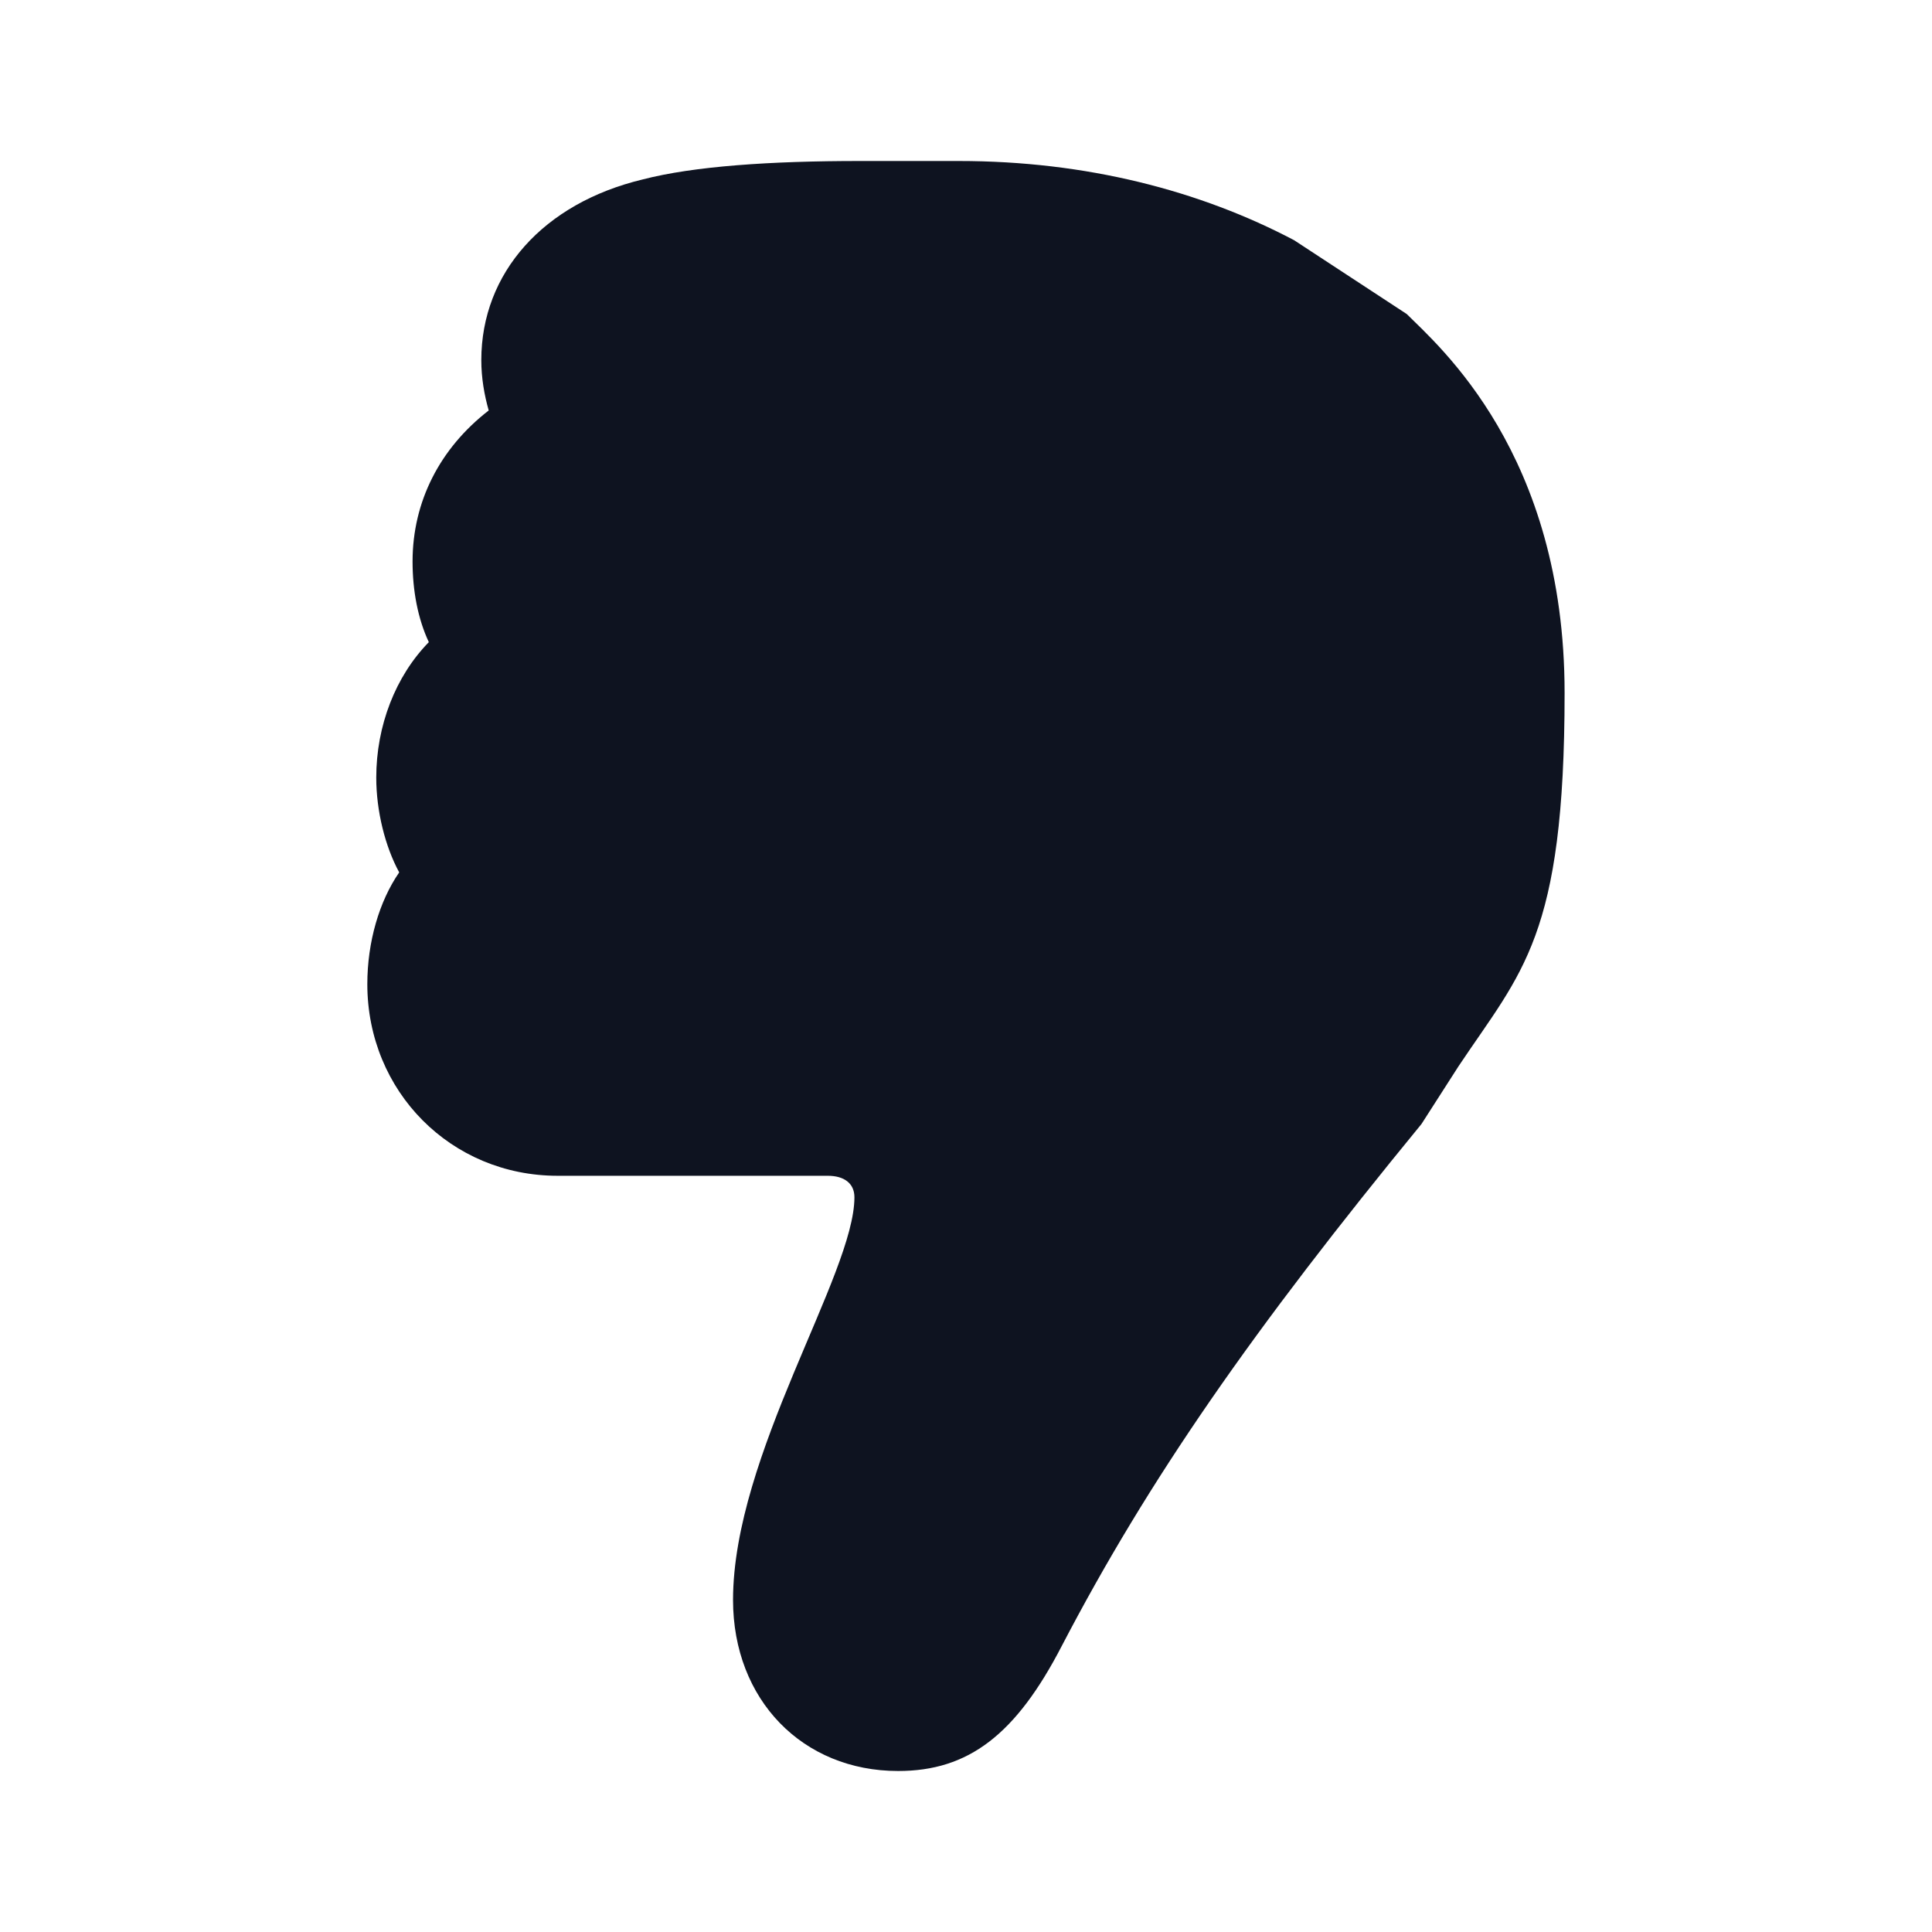
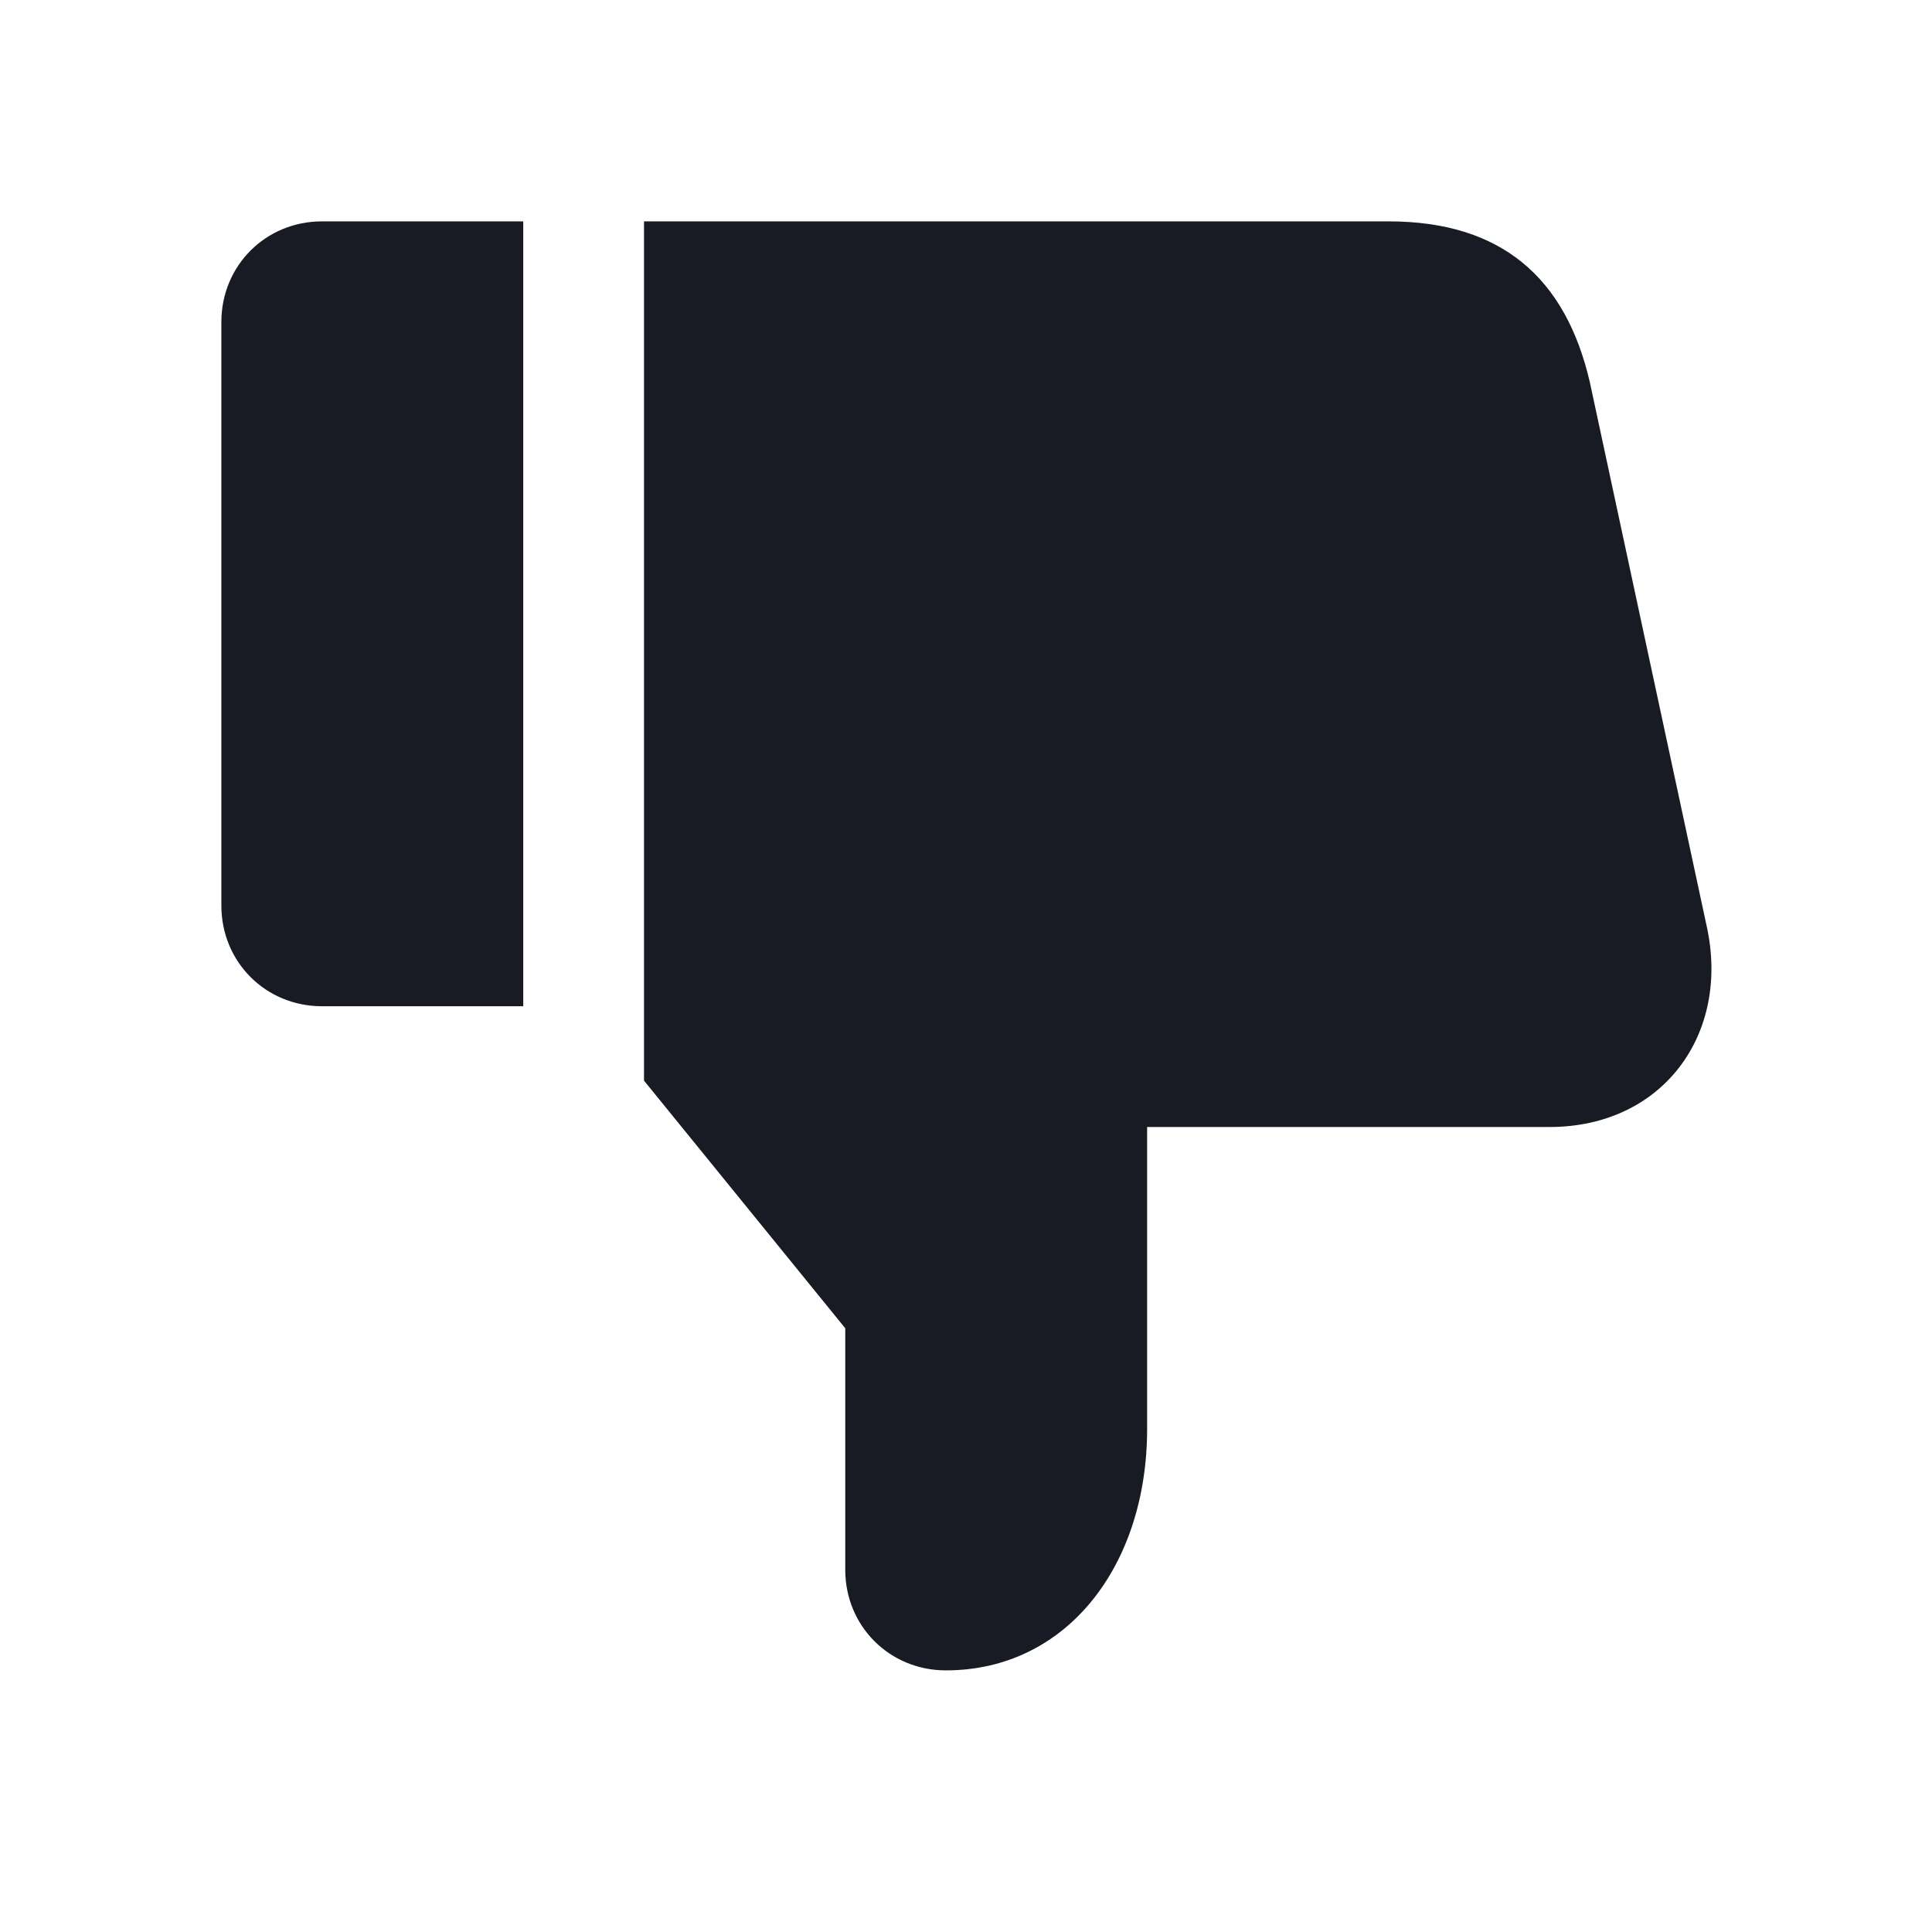
<svg xmlns="http://www.w3.org/2000/svg" viewBox="0 0 24 24" fill="none" width="24" height="24">
-   <path d="M11.157 22C9.971 22 9.107 21.117 9.106 19.876C9.106 18.074 10.614 15.829 10.614 14.873C10.614 14.699 10.485 14.606 10.283 14.606L6.927 14.606C5.603 14.606 4.564 13.559 4.563 12.226C4.563 11.702 4.711 11.196 4.959 10.837C4.784 10.515 4.674 10.074 4.674 9.66C4.674 9.016 4.913 8.4 5.327 7.977C5.189 7.682 5.125 7.333 5.125 6.975C5.125 6.23 5.465 5.568 6.071 5.099C6.016 4.906 5.979 4.694 5.979 4.474C5.979 3.389 6.752 2.524 7.984 2.229C8.619 2.064 9.575 2 10.679 2H11.911C13.493 2 14.908 2.368 16.076 2.984L17.475 3.901C17.867 4.294 19.436 5.63 19.436 8.609C19.436 11.644 18.903 12.069 18.118 13.246L17.658 13.963C15.562 16.519 14.274 18.368 13.19 20.446C12.619 21.55 12.03 22 11.157 22Z" fill="#0E1320" />
+   <path d="M6.5 2.75L4 2.75C3.3 2.75 2.75 3.3 2.75 4L2.75 11.25C2.75 11.95 3.3 12.5 4 12.5L6.5 12.5L6.5 2.75Z" fill="#191B24" />
+   <path d="M11.75 20.75C13.25 20.75 14.25 19.45 14.25 17.75L14.25 14L19.25 14C20.65 14 21.5 12.85 21.2 11.5L19.75 4.75C19.45 3.45 18.65 2.75 17.25 2.75L8 2.75L8 13.424L10.5 16.5L10.5 19.5C10.5 20.2 11.05 20.75 11.75 20.75Z" fill="#191B24" />
</svg>
